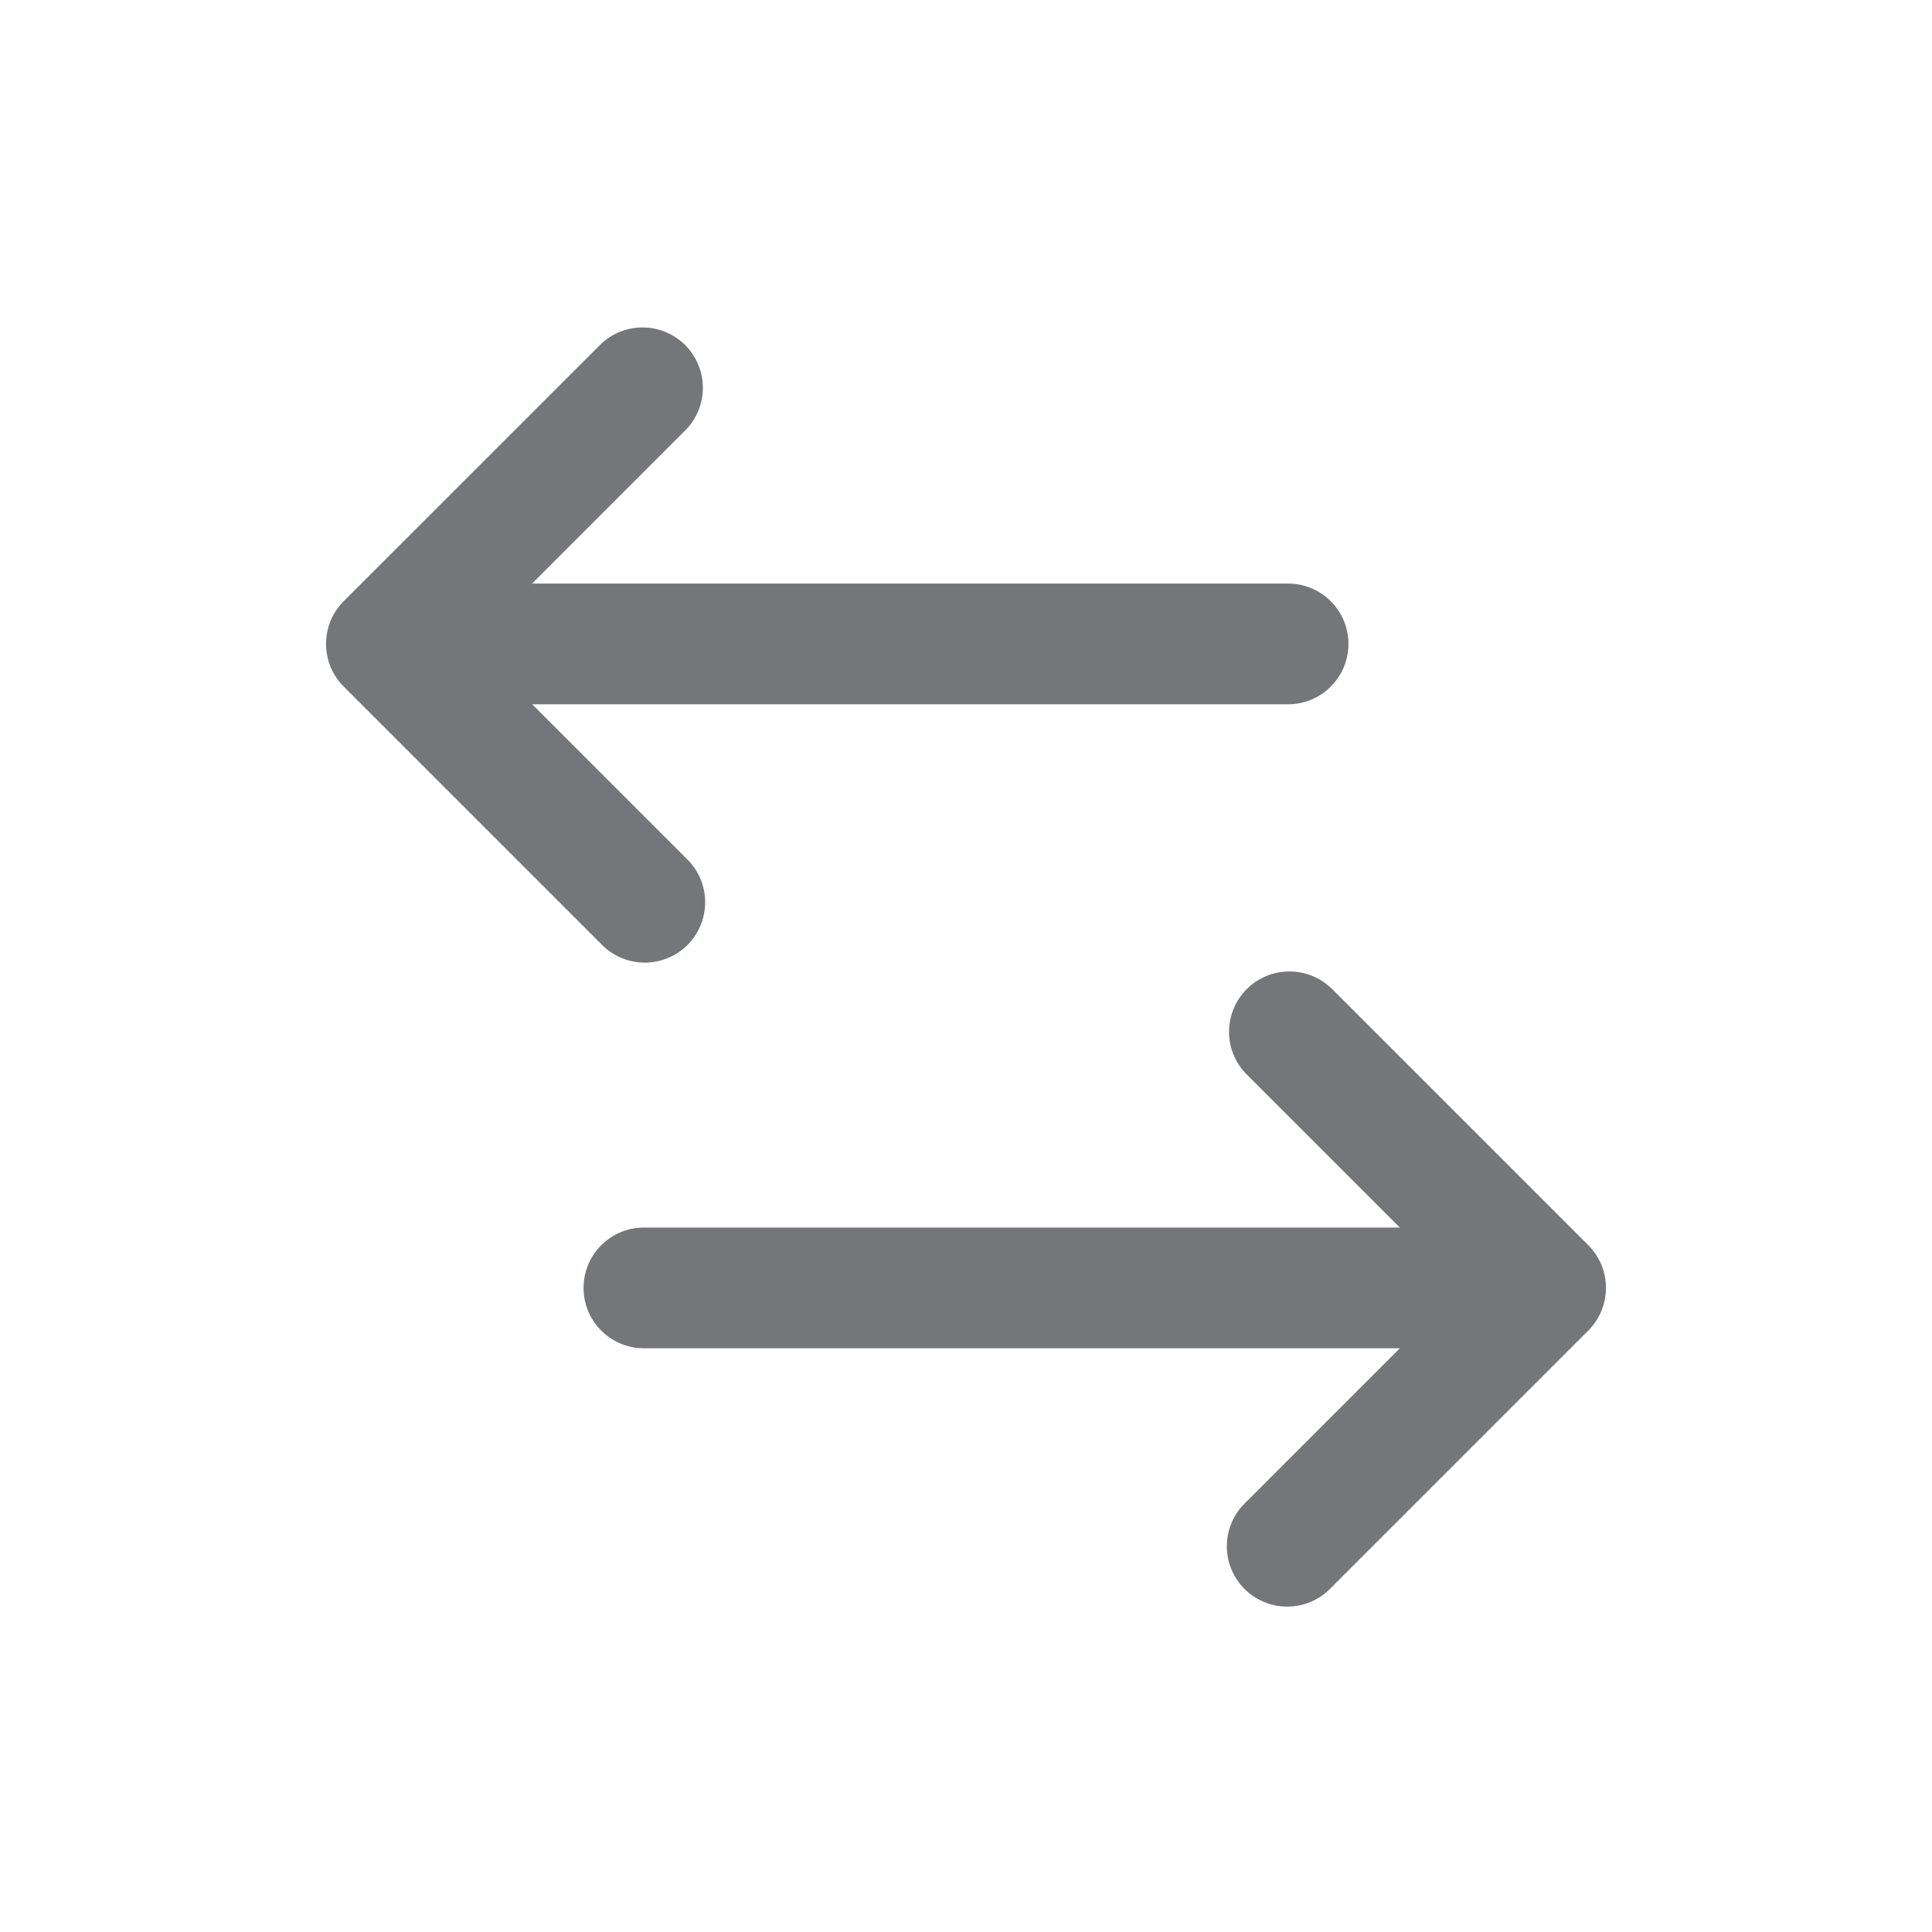
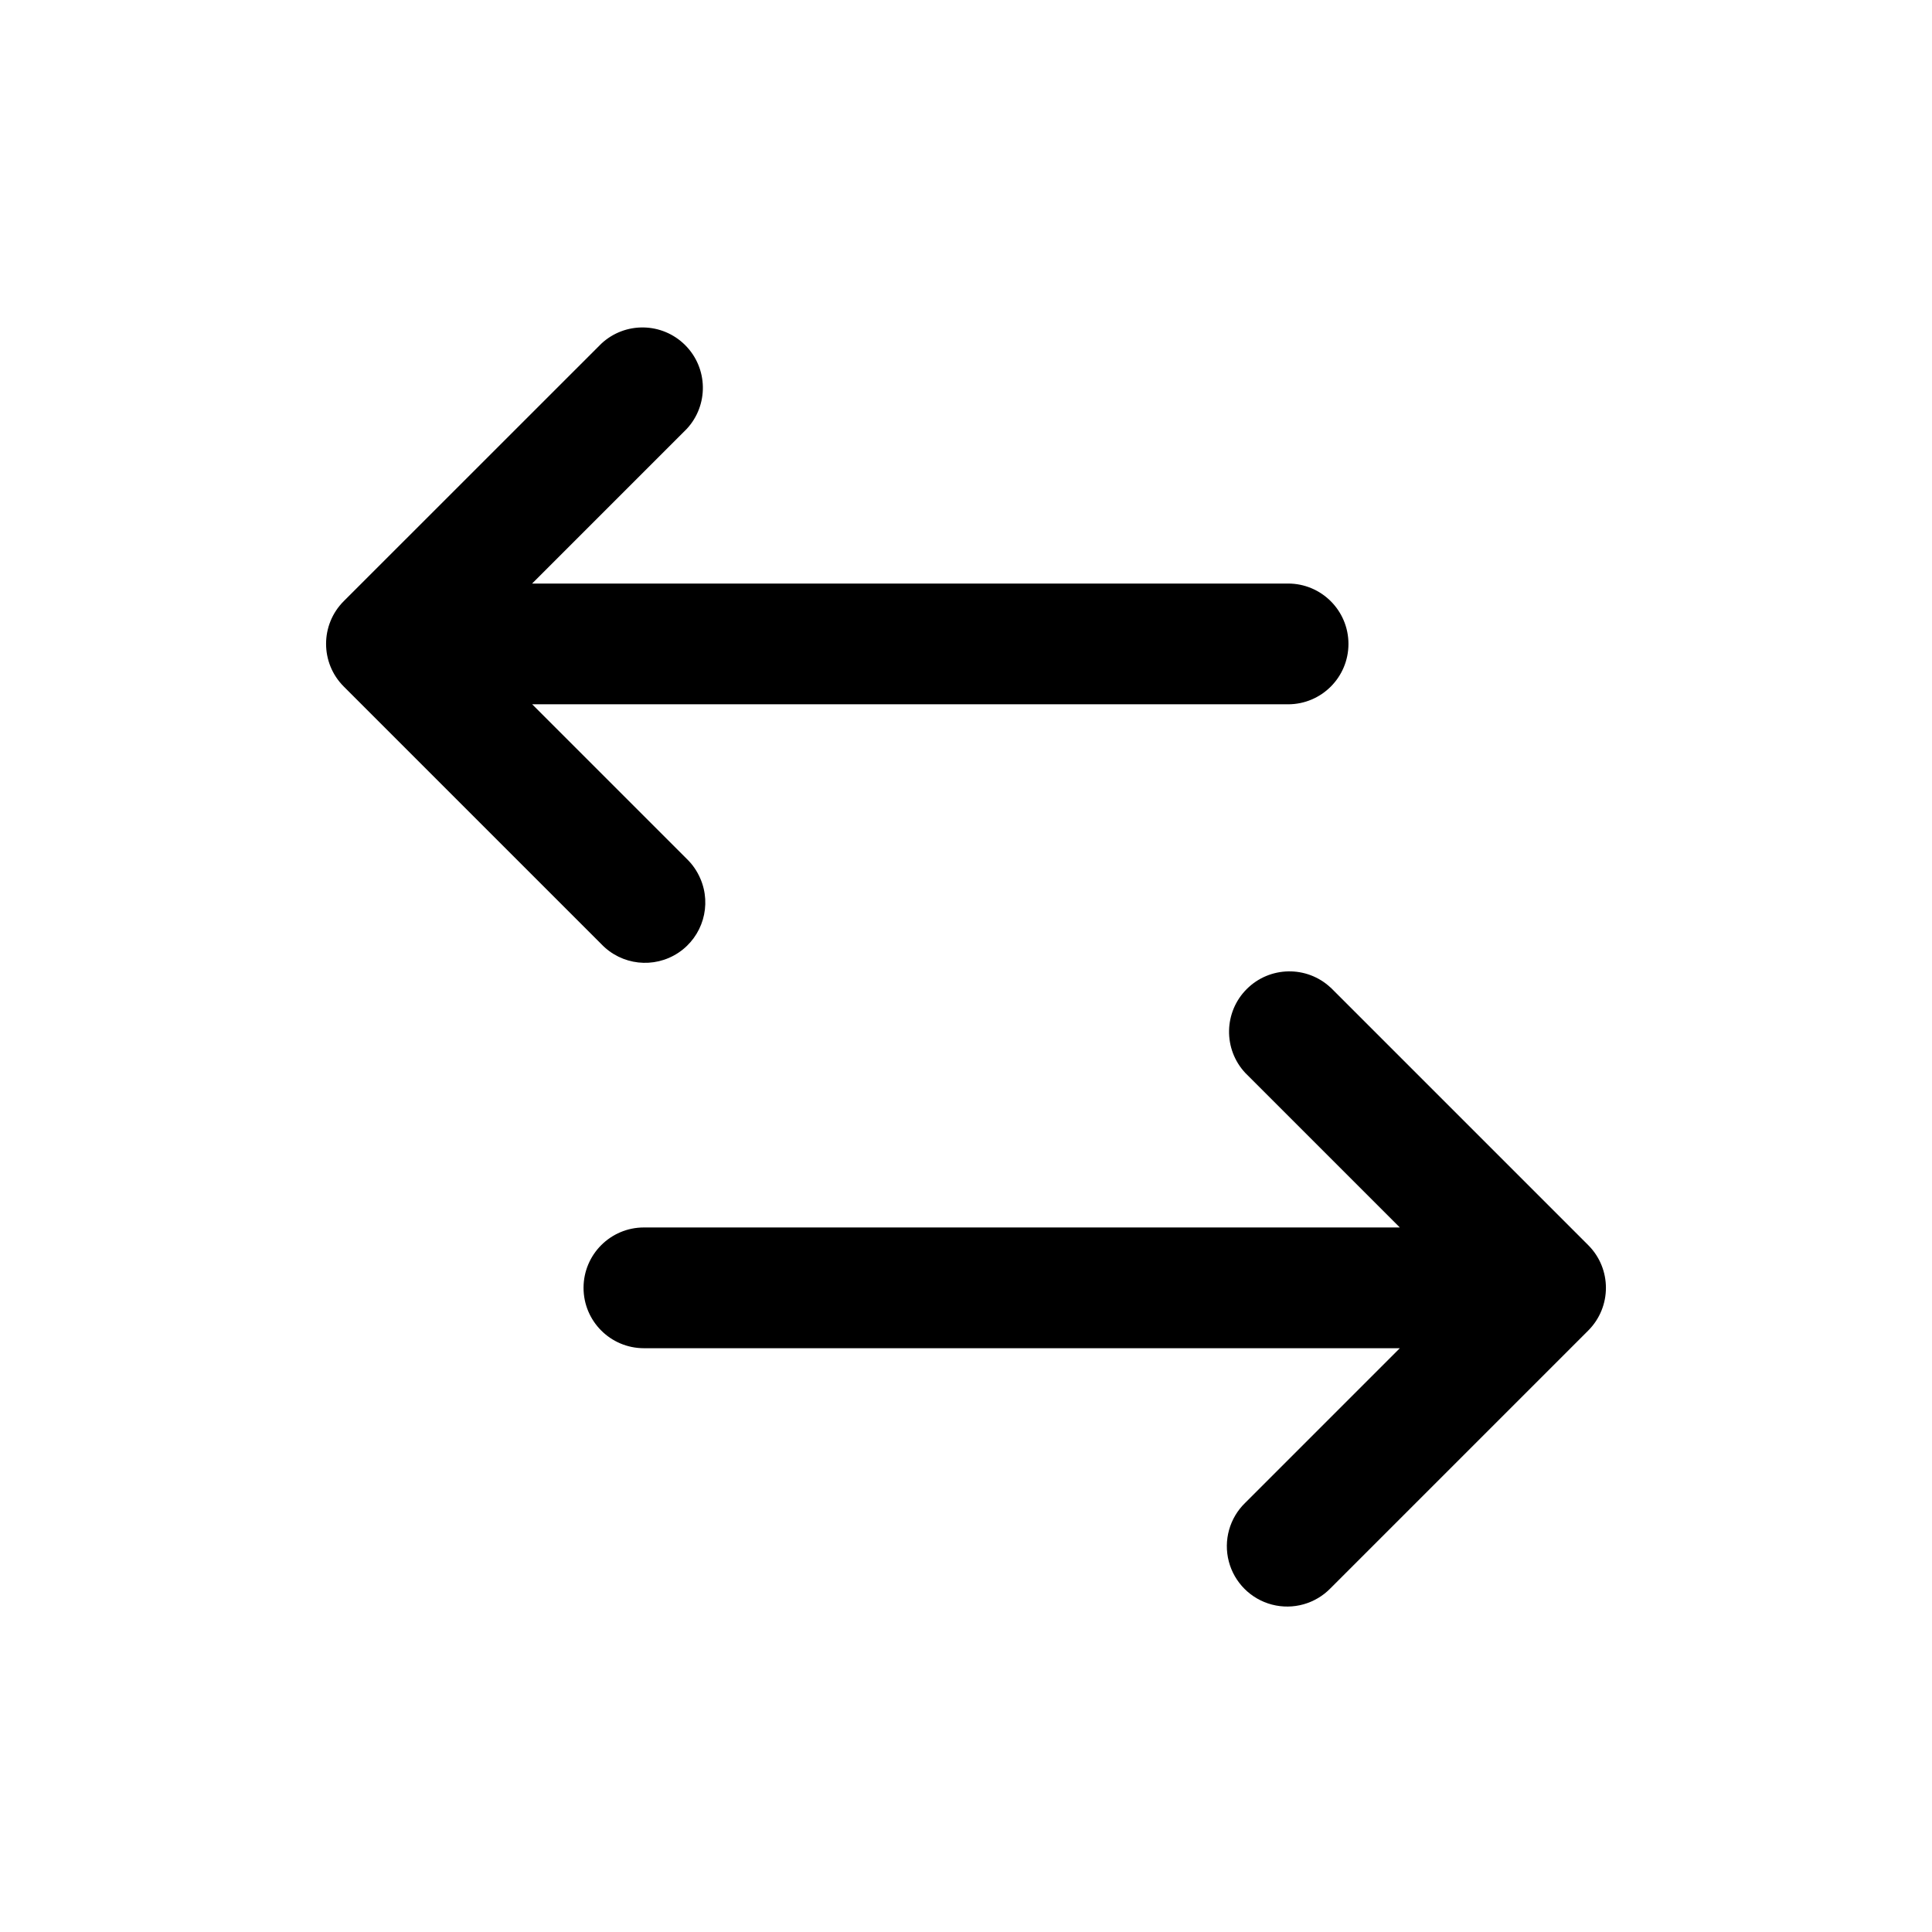
- <svg xmlns="http://www.w3.org/2000/svg" width="24" height="24" viewBox="0 0 24 24" fill="none">
-   <path fill-rule="evenodd" clip-rule="evenodd" d="M4.27 7.468C4.2 7.538 4.145 7.62 4.107 7.711C4.07 7.802 4.05 7.9 4.05 7.998C4.05 8.097 4.07 8.195 4.107 8.286C4.145 8.377 4.2 8.459 4.27 8.529L7.47 11.729C7.539 11.801 7.622 11.858 7.713 11.897C7.805 11.937 7.903 11.957 8.003 11.958C8.102 11.959 8.201 11.94 8.293 11.902C8.386 11.865 8.469 11.809 8.54 11.739C8.61 11.668 8.666 11.585 8.704 11.492C8.741 11.4 8.761 11.302 8.76 11.202C8.759 11.102 8.738 11.004 8.699 10.912C8.66 10.821 8.603 10.738 8.531 10.669L6.611 8.749H16.001C16.2 8.749 16.391 8.67 16.531 8.529C16.672 8.389 16.751 8.198 16.751 7.999C16.751 7.8 16.672 7.609 16.531 7.469C16.391 7.328 16.2 7.249 16.001 7.249H6.61L8.53 5.329C8.662 5.187 8.735 4.999 8.731 4.804C8.728 4.61 8.649 4.425 8.512 4.287C8.374 4.15 8.189 4.071 7.995 4.068C7.8 4.064 7.612 4.136 7.47 4.269L4.27 7.468ZM16.53 12.268L19.73 15.468C19.8 15.538 19.855 15.62 19.893 15.711C19.93 15.802 19.95 15.9 19.95 15.998C19.95 16.097 19.93 16.195 19.893 16.285C19.855 16.377 19.8 16.459 19.73 16.529L16.53 19.729C16.461 19.801 16.378 19.858 16.287 19.897C16.195 19.936 16.097 19.957 15.997 19.958C15.898 19.959 15.799 19.94 15.707 19.902C15.614 19.865 15.531 19.809 15.46 19.739C15.39 19.668 15.334 19.585 15.296 19.492C15.258 19.4 15.239 19.302 15.24 19.202C15.241 19.102 15.262 19.004 15.301 18.912C15.34 18.821 15.397 18.738 15.469 18.669L17.389 16.749H7.999C7.8 16.749 7.609 16.67 7.469 16.529C7.328 16.389 7.249 16.198 7.249 15.999C7.249 15.8 7.328 15.609 7.469 15.469C7.609 15.328 7.8 15.249 7.999 15.249H17.389L15.469 13.329C15.336 13.187 15.264 12.999 15.268 12.804C15.271 12.61 15.35 12.425 15.487 12.287C15.625 12.15 15.81 12.071 16.005 12.068C16.199 12.064 16.387 12.136 16.529 12.269L16.53 12.268Z" fill="#74767A" />
+ <svg xmlns="http://www.w3.org/2000/svg" width="24" height="24" fill="currentColor">
+   <path fill-rule="evenodd" d="M4.27 7.468a.75.75 0 0 0 0 1.06l3.2 3.2a.749.749 0 0 0 1.229-.816.75.75 0 0 0-.168-.243l-1.92-1.92h9.39a.75.75 0 1 0 0-1.5H6.61l1.92-1.92a.75.75 0 0 0-1.06-1.06l-3.2 3.199Zm12.26 4.8 3.2 3.2a.75.75 0 0 1 0 1.06l-3.2 3.2a.75.75 0 1 1-1.061-1.06l1.92-1.92h-9.39a.75.75 0 1 1 0-1.5h9.39l-1.92-1.92a.75.75 0 0 1 1.06-1.06h.001Z" clip-rule="evenodd" />
</svg>
